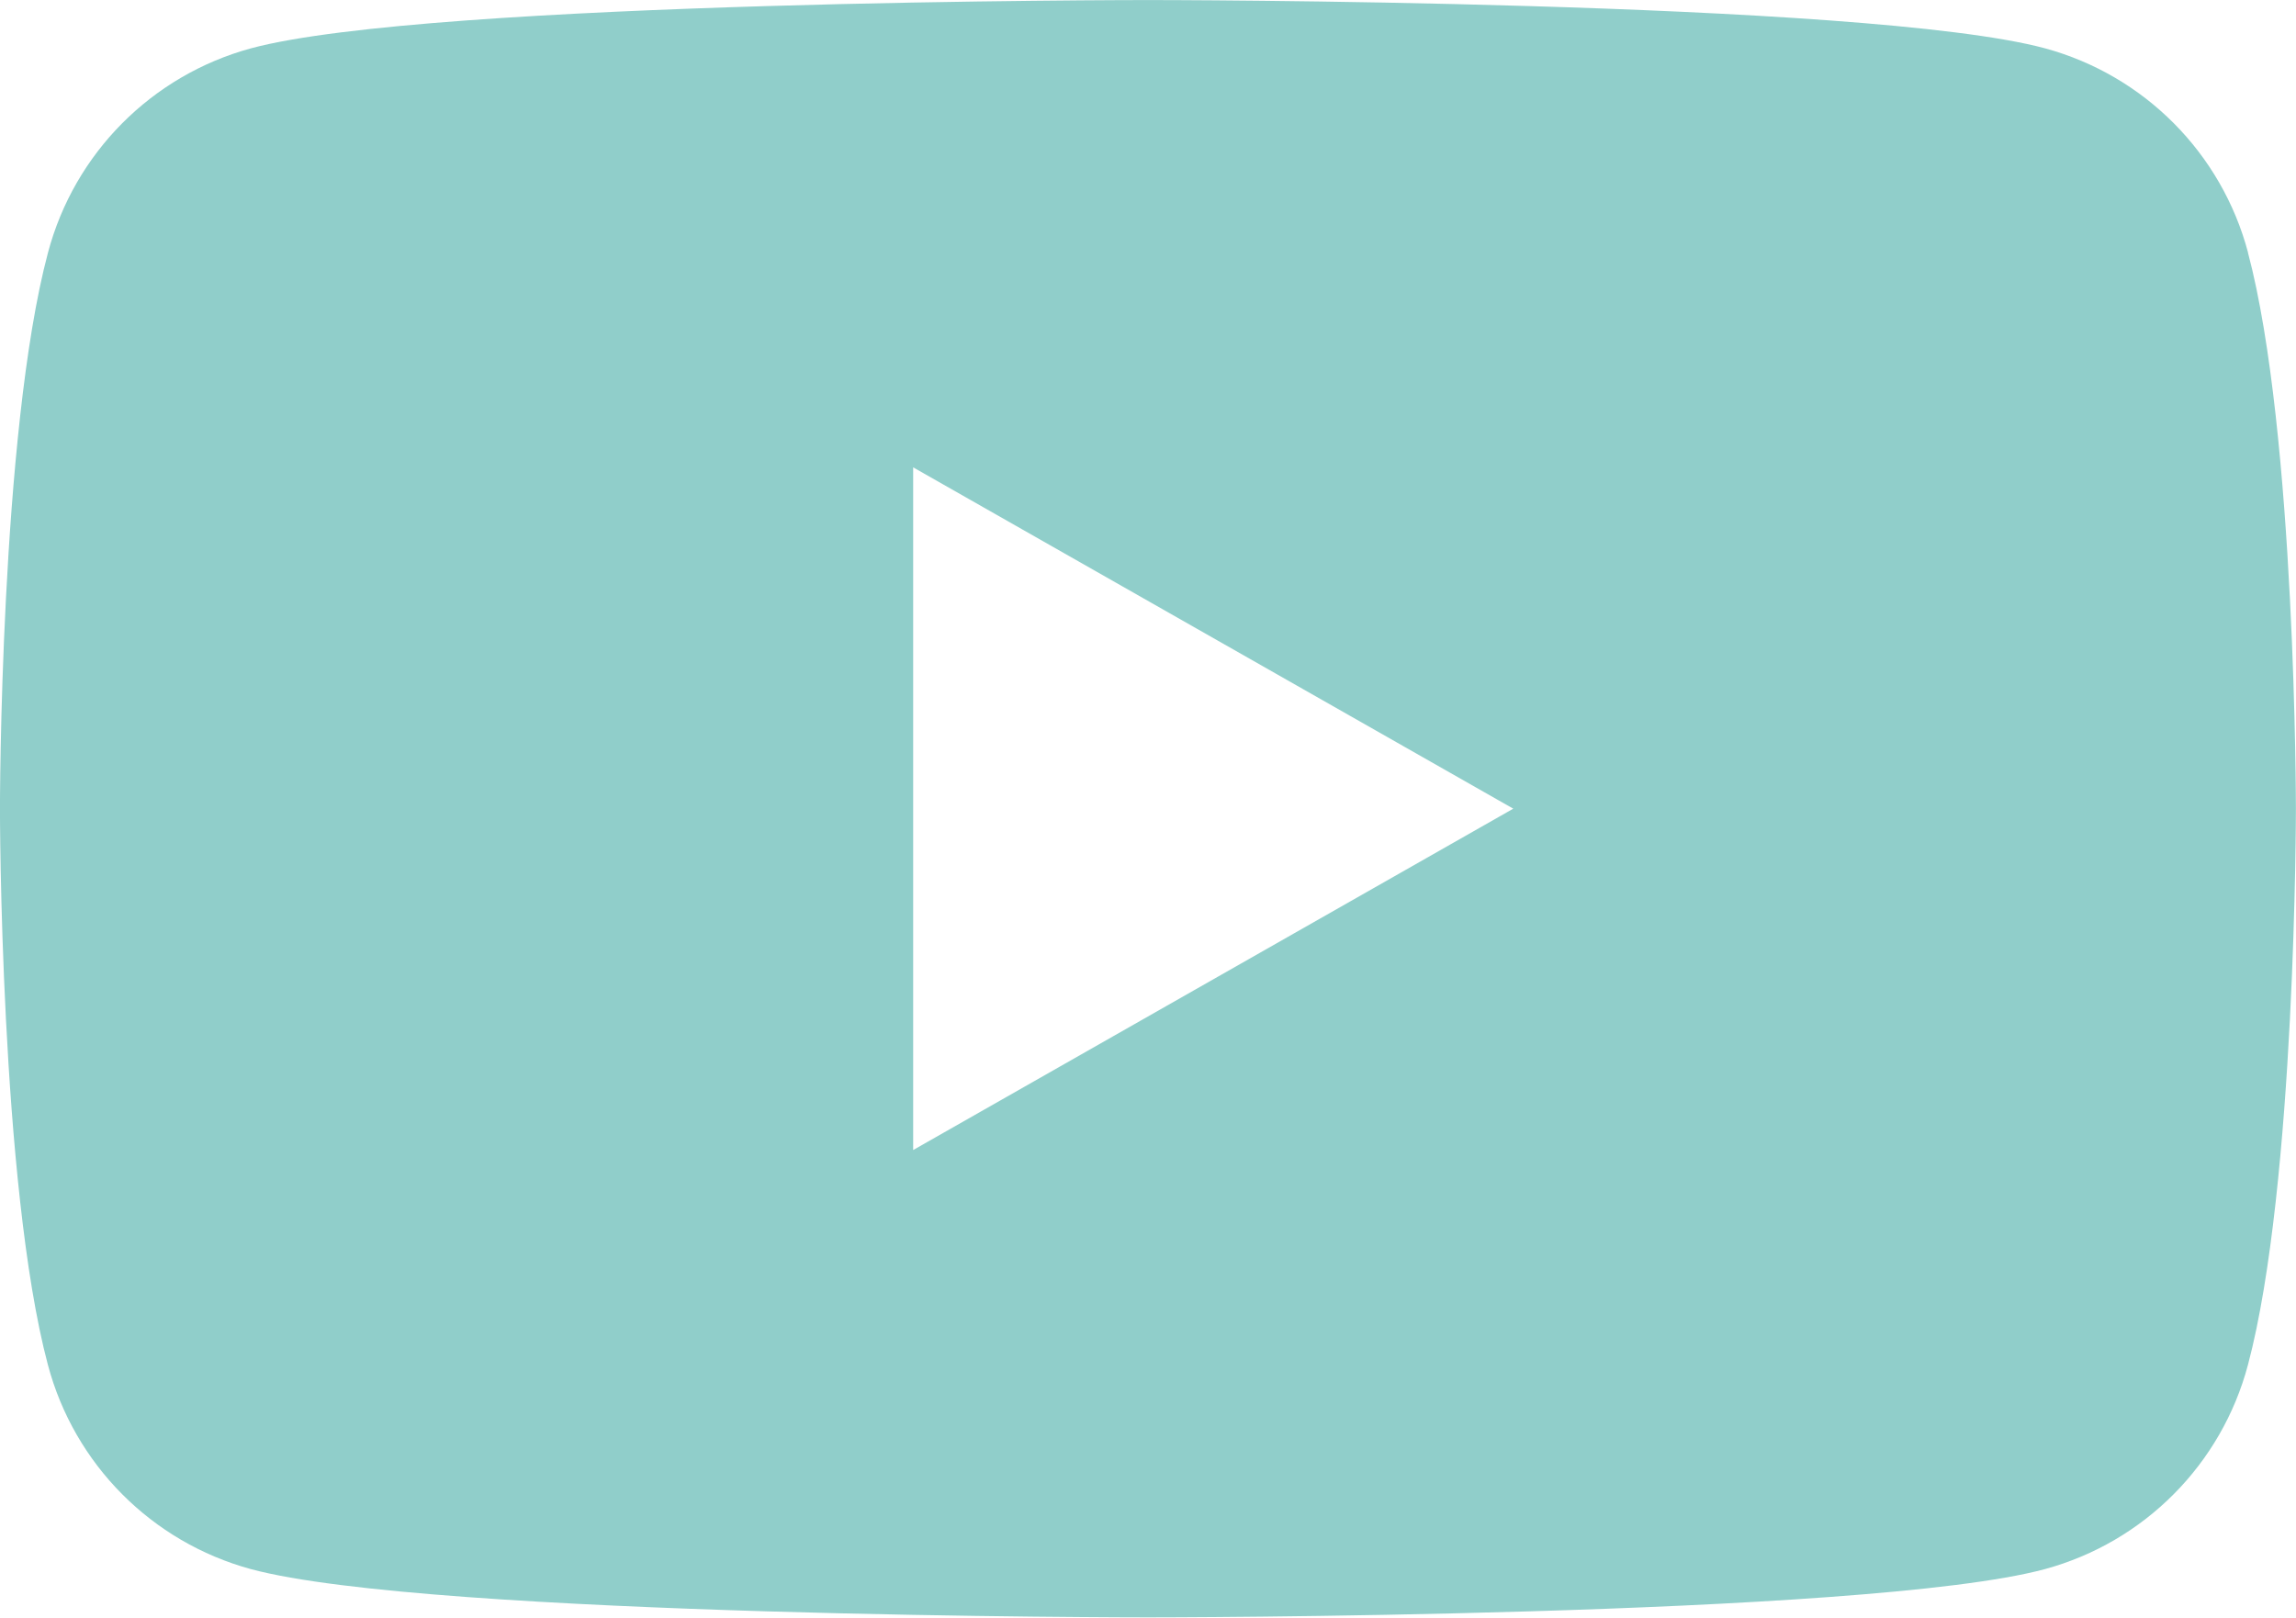
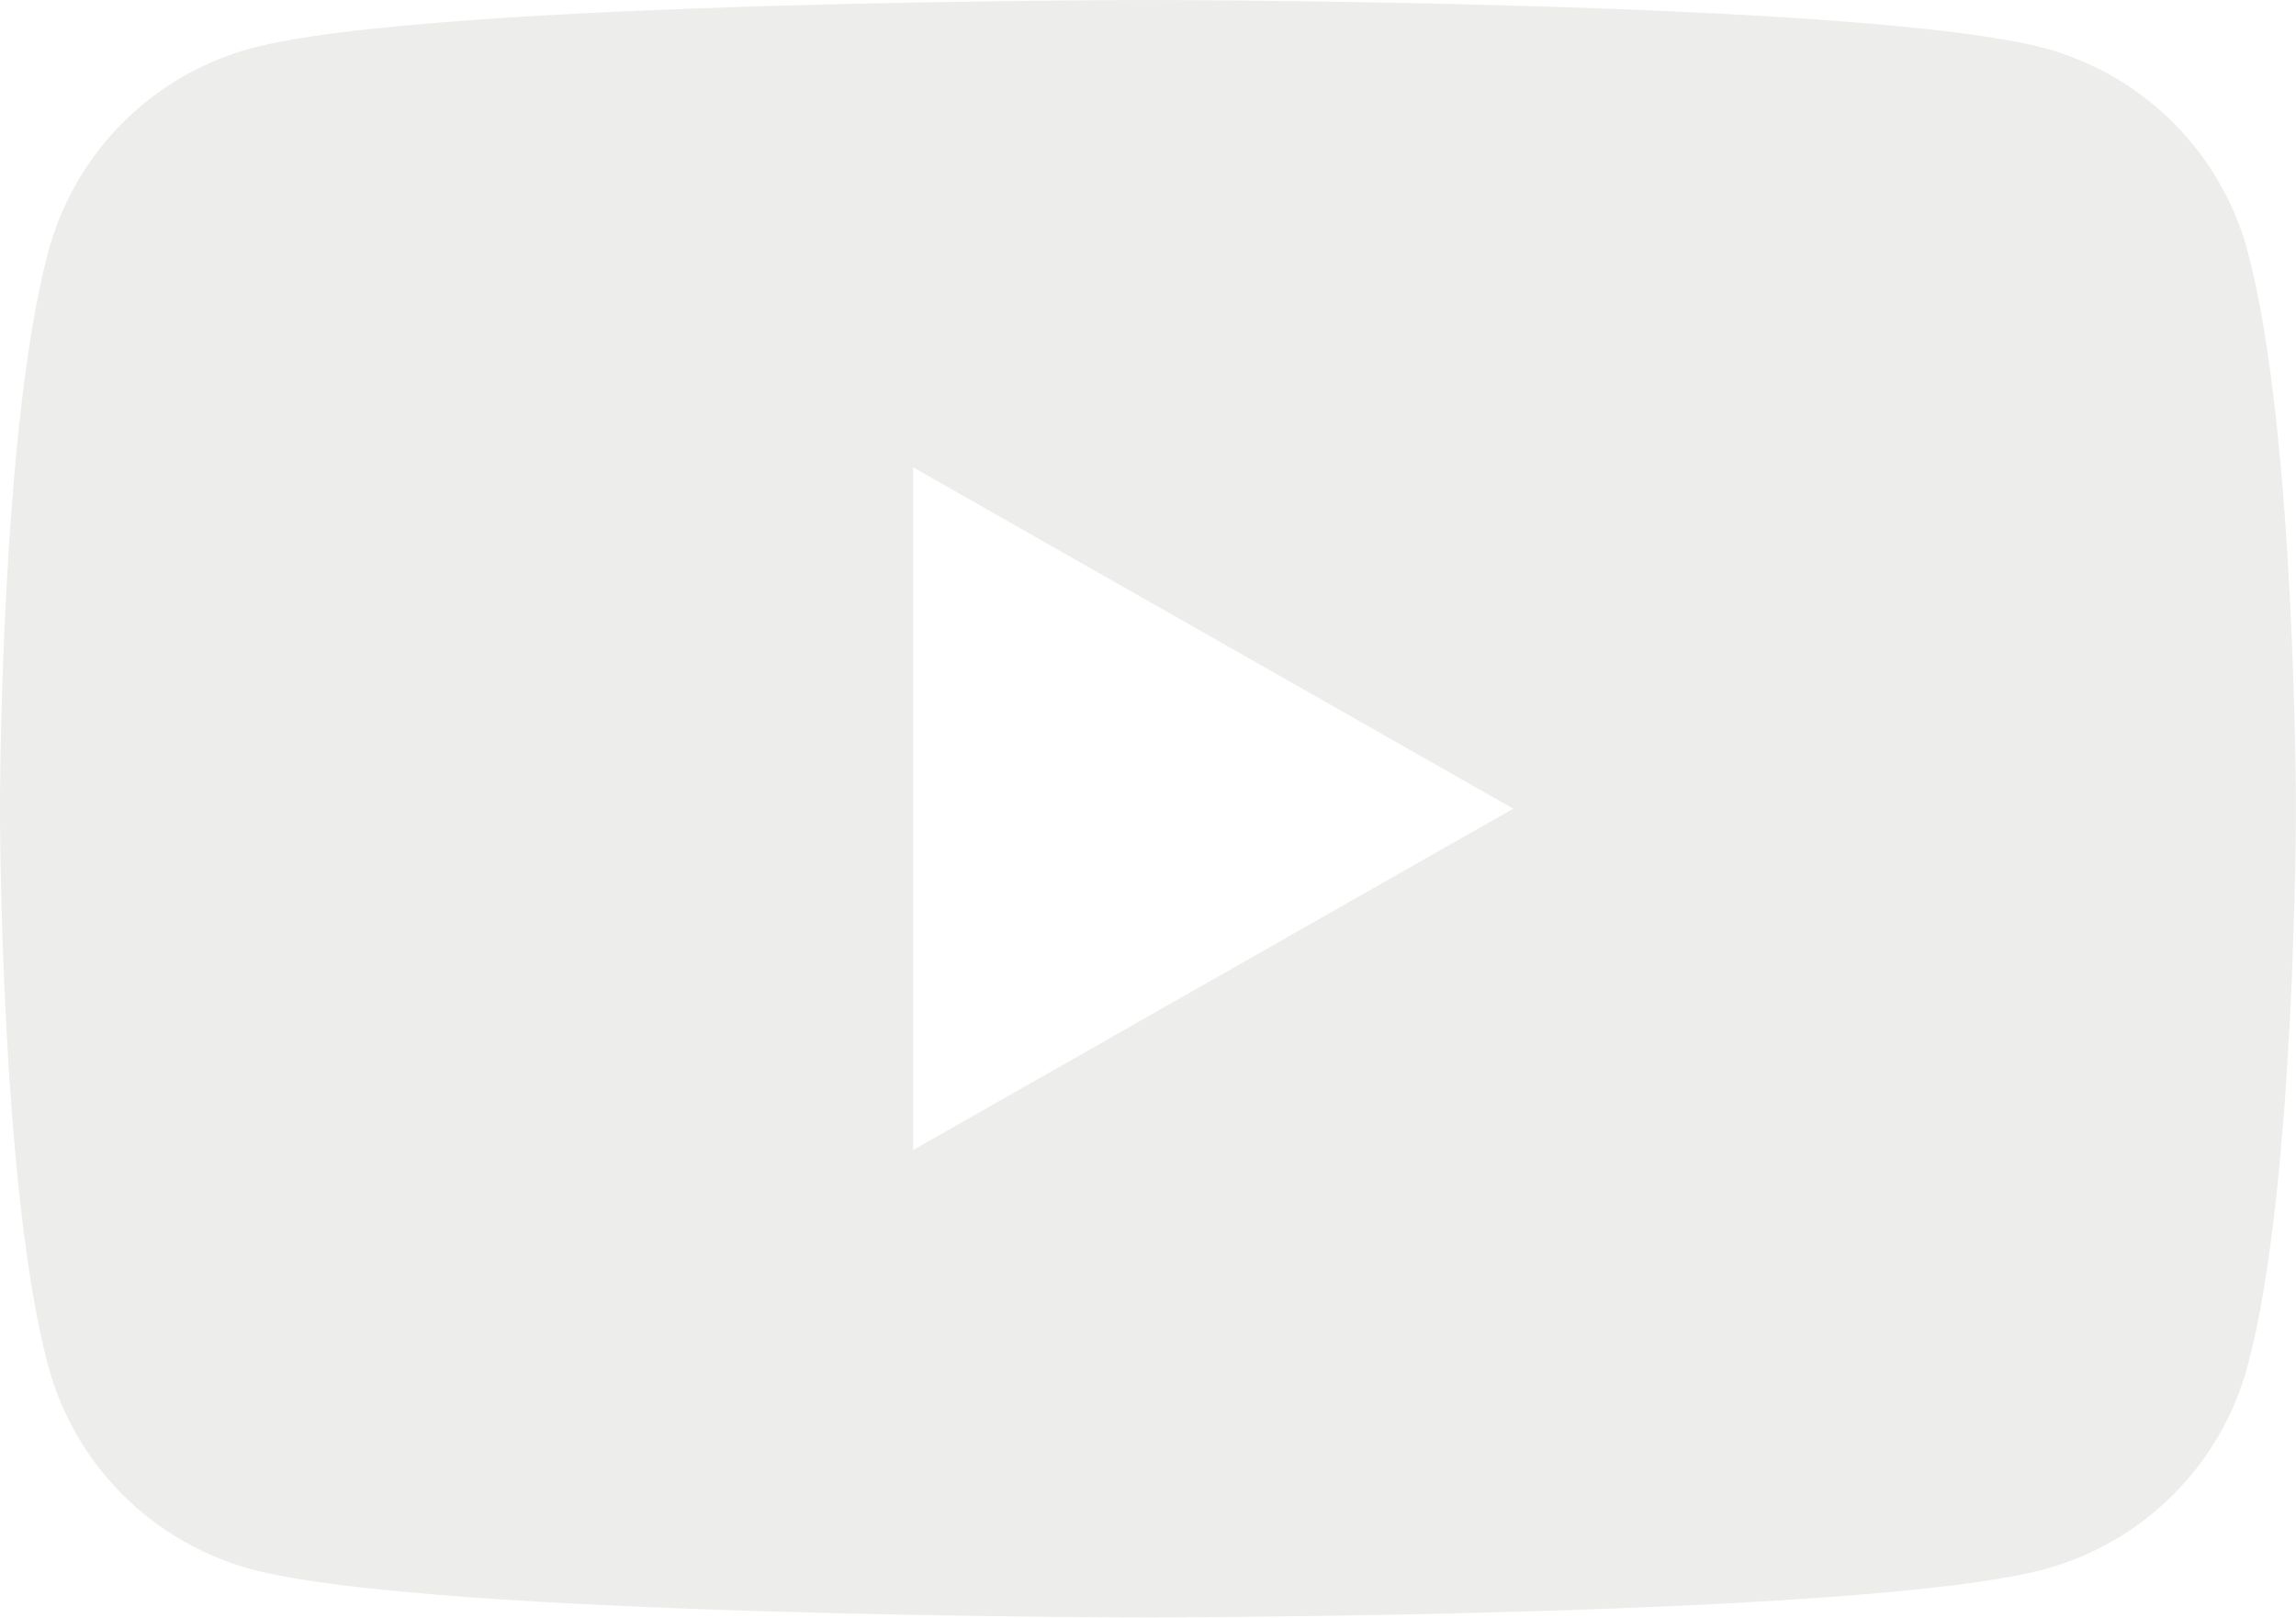
<svg xmlns="http://www.w3.org/2000/svg" width="48.743" height="34.341" viewBox="0 0 48.743 34.341">
-   <path id="Path_103" data-name="Path 103" d="M292.626,8.432a6.124,6.124,0,0,0-4.31-4.337c-3.8-1.025-19.043-1.025-19.043-1.025s-15.242,0-19.044,1.025a6.124,6.124,0,0,0-4.309,4.337C244.9,12.257,244.9,20.24,244.9,20.24s0,7.982,1.018,11.808a6.124,6.124,0,0,0,4.309,4.337c3.8,1.025,19.044,1.025,19.044,1.025s15.242,0,19.043-1.025a6.124,6.124,0,0,0,4.31-4.337c1.018-3.826,1.018-11.808,1.018-11.808s0-7.982-1.018-11.808M264.287,27.487V12.992l12.74,7.247Z" transform="translate(-244.901 -3.069)" fill="#90ceca" />
+   <path id="Path_103" data-name="Path 103" d="M292.626,8.432a6.124,6.124,0,0,0-4.31-4.337c-3.8-1.025-19.043-1.025-19.043-1.025s-15.242,0-19.044,1.025a6.124,6.124,0,0,0-4.309,4.337C244.9,12.257,244.9,20.24,244.9,20.24s0,7.982,1.018,11.808a6.124,6.124,0,0,0,4.309,4.337c3.8,1.025,19.044,1.025,19.044,1.025s15.242,0,19.043-1.025a6.124,6.124,0,0,0,4.31-4.337c1.018-3.826,1.018-11.808,1.018-11.808s0-7.982-1.018-11.808M264.287,27.487V12.992l12.74,7.247Z" transform="translate(-244.901 -3.069)" fill="#ededeb" />
</svg>
